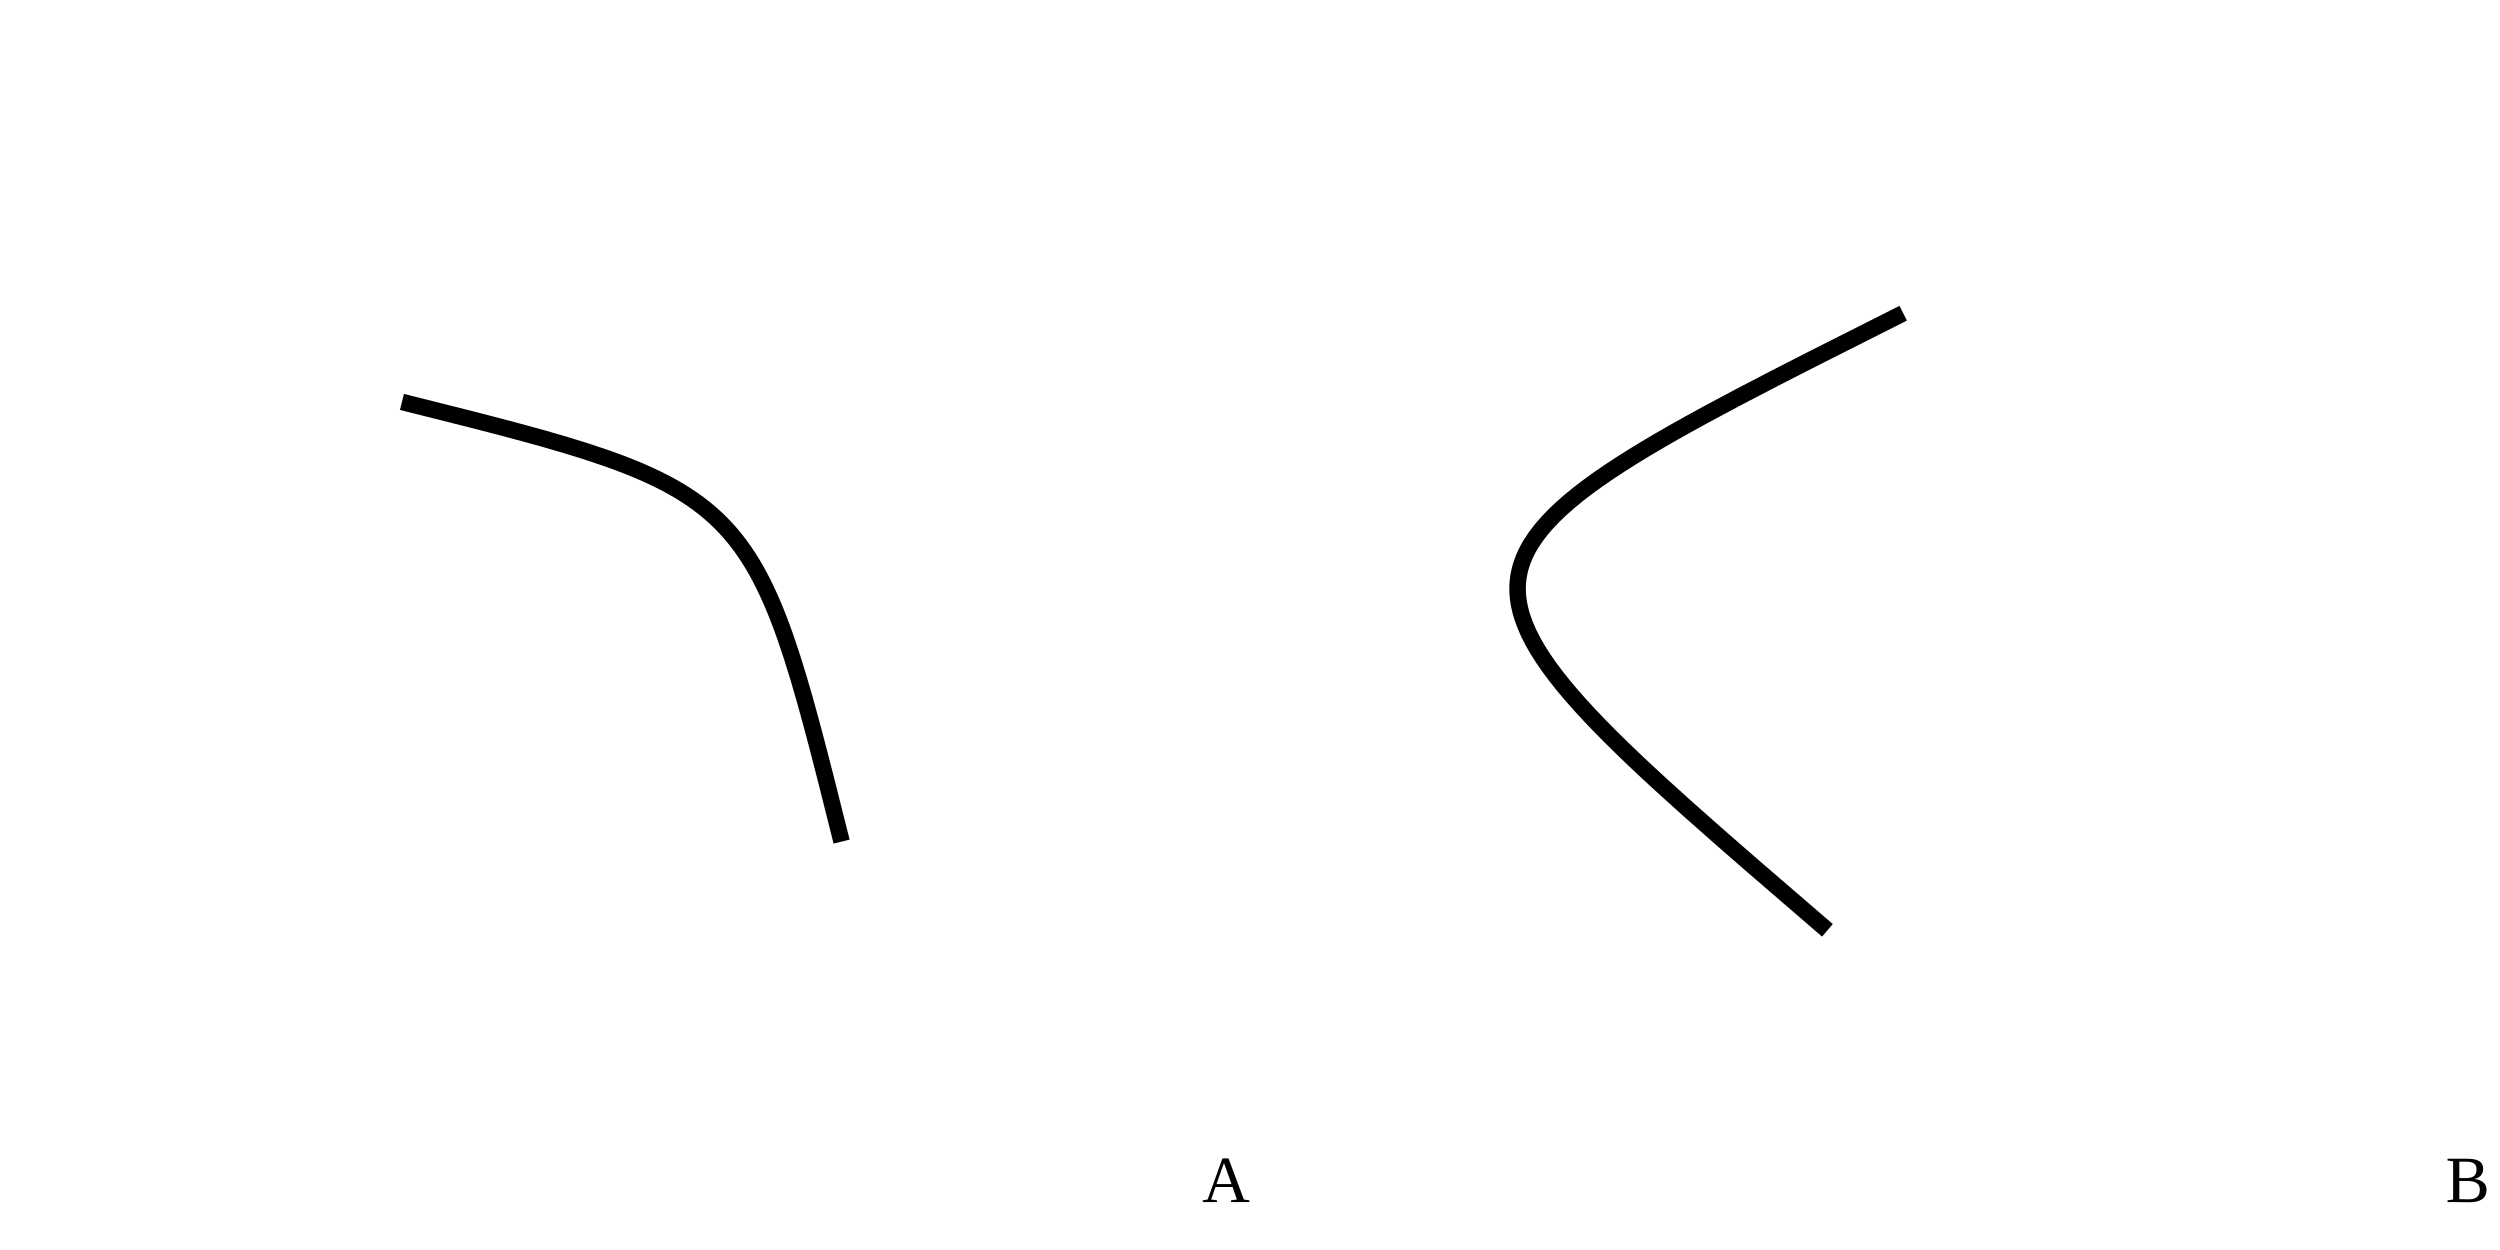
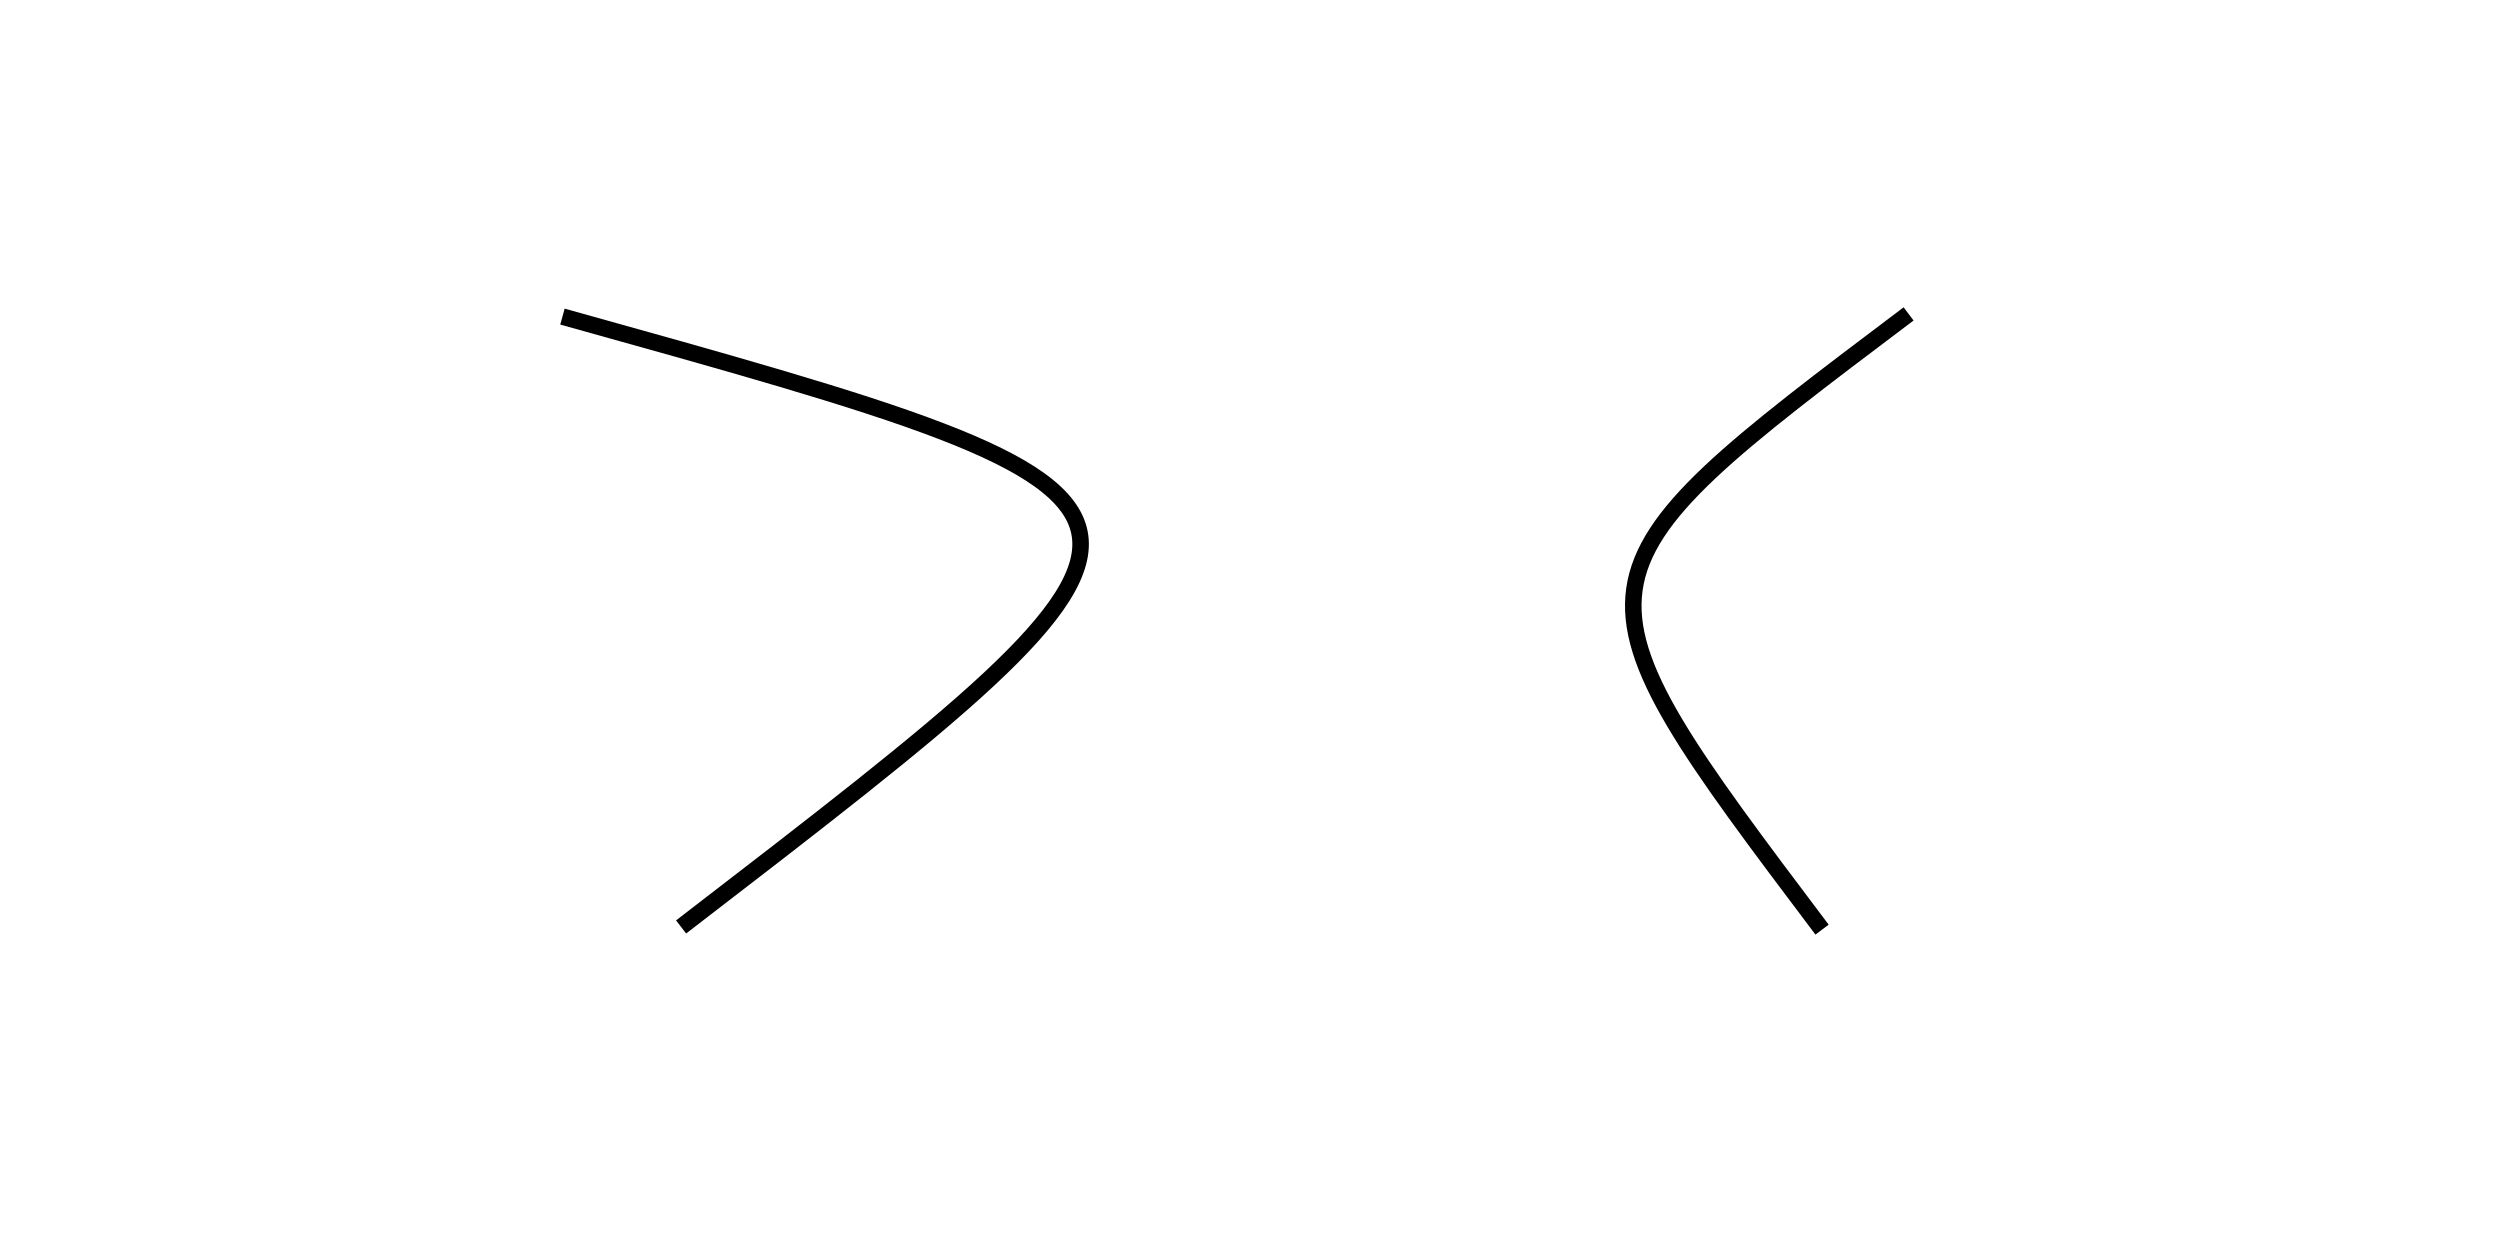
<svg xmlns="http://www.w3.org/2000/svg" baseProfile="full" height="6cm" version="1.1" width="12cm">
  <defs />
-   <text x="218.08" y="218.08">A</text>
-   <text x="443.68" y="218.08">B</text>
-   <path d="M 56.4,112.8 C 112.8,78.96 112.8,78.96 169.2,112.8" fill="none" stroke="black" stroke-width="3" transform="rotate(45,112.8,112.8)" />
-   <path d="M 282.0,112.8 C 338.4,28.2 338.4,28.2 394.8,112.8" fill="none" stroke="black" stroke-width="3" transform="rotate(-83,338.4,112.8)" />
+   <path d="M 56.4,112.8 C 112.8,0.0 112.8,0.0 169.2,112.8" fill="none" stroke="black" stroke-width="3" transform="rotate(79,112.8,112.8)" />
+   <path d="M 282.0,112.8 C 338.4,56.4 338.4,56.4 394.8,112.8" fill="none" stroke="black" stroke-width="3" transform="rotate(-82,338.4,112.8)" />
</svg>
